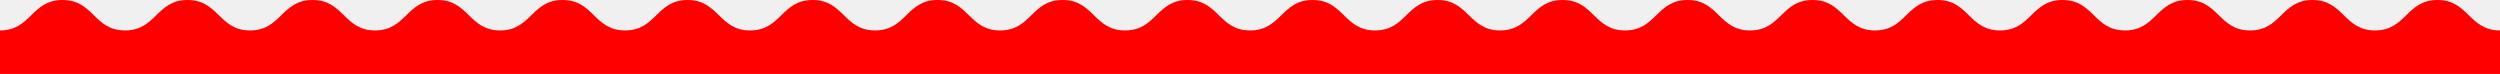
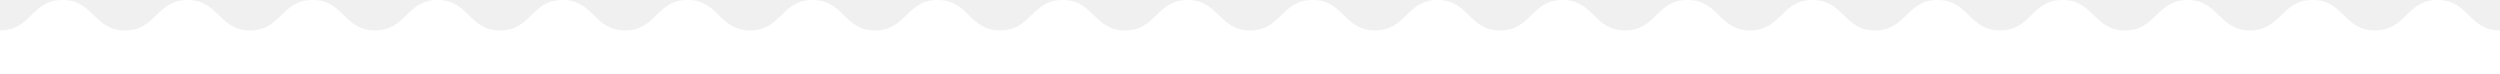
<svg xmlns="http://www.w3.org/2000/svg" version="1.1" id="Layer_1" x="0px" y="0px" width="1150px" height="34px" viewBox="0 0 1150 34" enable-background="new 0 0 1150 34" xml:space="preserve">
-   <path fill="red" d="M1121.252,0c-14.375,0-14.375,14-28.749,14s-14.374-14-28.748-14s-14.374,14-28.748,14 c-14.375,0-14.375-14-28.75-14c-14.374,0-14.374,14-28.748,14S963.135,0,948.761,0s-14.374,14-28.749,14S905.637,0,891.263,0 s-14.374,14-28.749,14s-14.375-14-28.75-14c-14.371,0-14.371,14-28.743,14c-14.375,0-14.375-14-28.75-14 c-14.372,0-14.372,14-28.744,14c-14.374,0-14.374-14-28.747-14s-14.373,14-28.747,14C675.66,14,675.66,0,661.287,0 c-14.374,0-14.374,14-28.748,14c-14.375,0-14.375-14-28.751-14c-14.374,0-14.374,14-28.748,14S560.666,0,546.292,0 s-14.374,14-28.748,14C503.17,14,503.17,0,488.796,0c-14.375,0-14.375,14-28.75,14C445.67,14,445.67,0,431.293,0 c-14.375,0-14.375,14-28.75,14c-14.375,0-14.375-14-28.751-14c-14.375,0-14.375,14-28.75,14S330.666,0,316.291,0 s-14.375,14-28.751,14c-14.376,0-14.376-14-28.753-14c-14.374,0-14.374,14-28.747,14c-14.375,0-14.375-14-28.75-14 c-14.375,0-14.375,14-28.751,14c-14.377,0-14.377-14-28.754-14c-14.377,0-14.377,14-28.755,14c-14.378,0-14.378-14-28.756-14 S71.896,14,57.518,14C43.139,14,43.139,0,28.759,0S14.38,14,0,14v20h1150V14C1135.626,14,1135.626,0,1121.252,0z" />
+   <path fill="#FFFFFF" d="M1121.252,0c-14.375,0-14.375,14-28.749,14s-14.374-14-28.748-14s-14.374,14-28.748,14 c-14.375,0-14.375-14-28.75-14c-14.374,0-14.374,14-28.748,14S963.135,0,948.761,0s-14.374,14-28.749,14S905.637,0,891.263,0 s-14.374,14-28.749,14s-14.375-14-28.75-14c-14.371,0-14.371,14-28.743,14c-14.375,0-14.375-14-28.75-14 c-14.372,0-14.372,14-28.744,14c-14.374,0-14.374-14-28.747-14s-14.373,14-28.747,14C675.66,14,675.66,0,661.287,0 c-14.374,0-14.374,14-28.748,14c-14.375,0-14.375-14-28.751-14c-14.374,0-14.374,14-28.748,14S560.666,0,546.292,0 s-14.374,14-28.748,14C503.17,14,503.17,0,488.796,0c-14.375,0-14.375,14-28.75,14C445.67,14,445.67,0,431.293,0 c-14.375,0-14.375,14-28.75,14c-14.375,0-14.375-14-28.751-14c-14.375,0-14.375,14-28.75,14S330.666,0,316.291,0 s-14.375,14-28.751,14c-14.376,0-14.376-14-28.753-14c-14.374,0-14.374,14-28.747,14c-14.375,0-14.375-14-28.75-14 c-14.375,0-14.375,14-28.751,14c-14.377,0-14.377-14-28.754-14c-14.377,0-14.377,14-28.755,14c-14.378,0-14.378-14-28.756-14 S71.896,14,57.518,14C43.139,14,43.139,0,28.759,0S14.38,14,0,14v20h1150V14C1135.626,14,1135.626,0,1121.252,0z" />
</svg>
